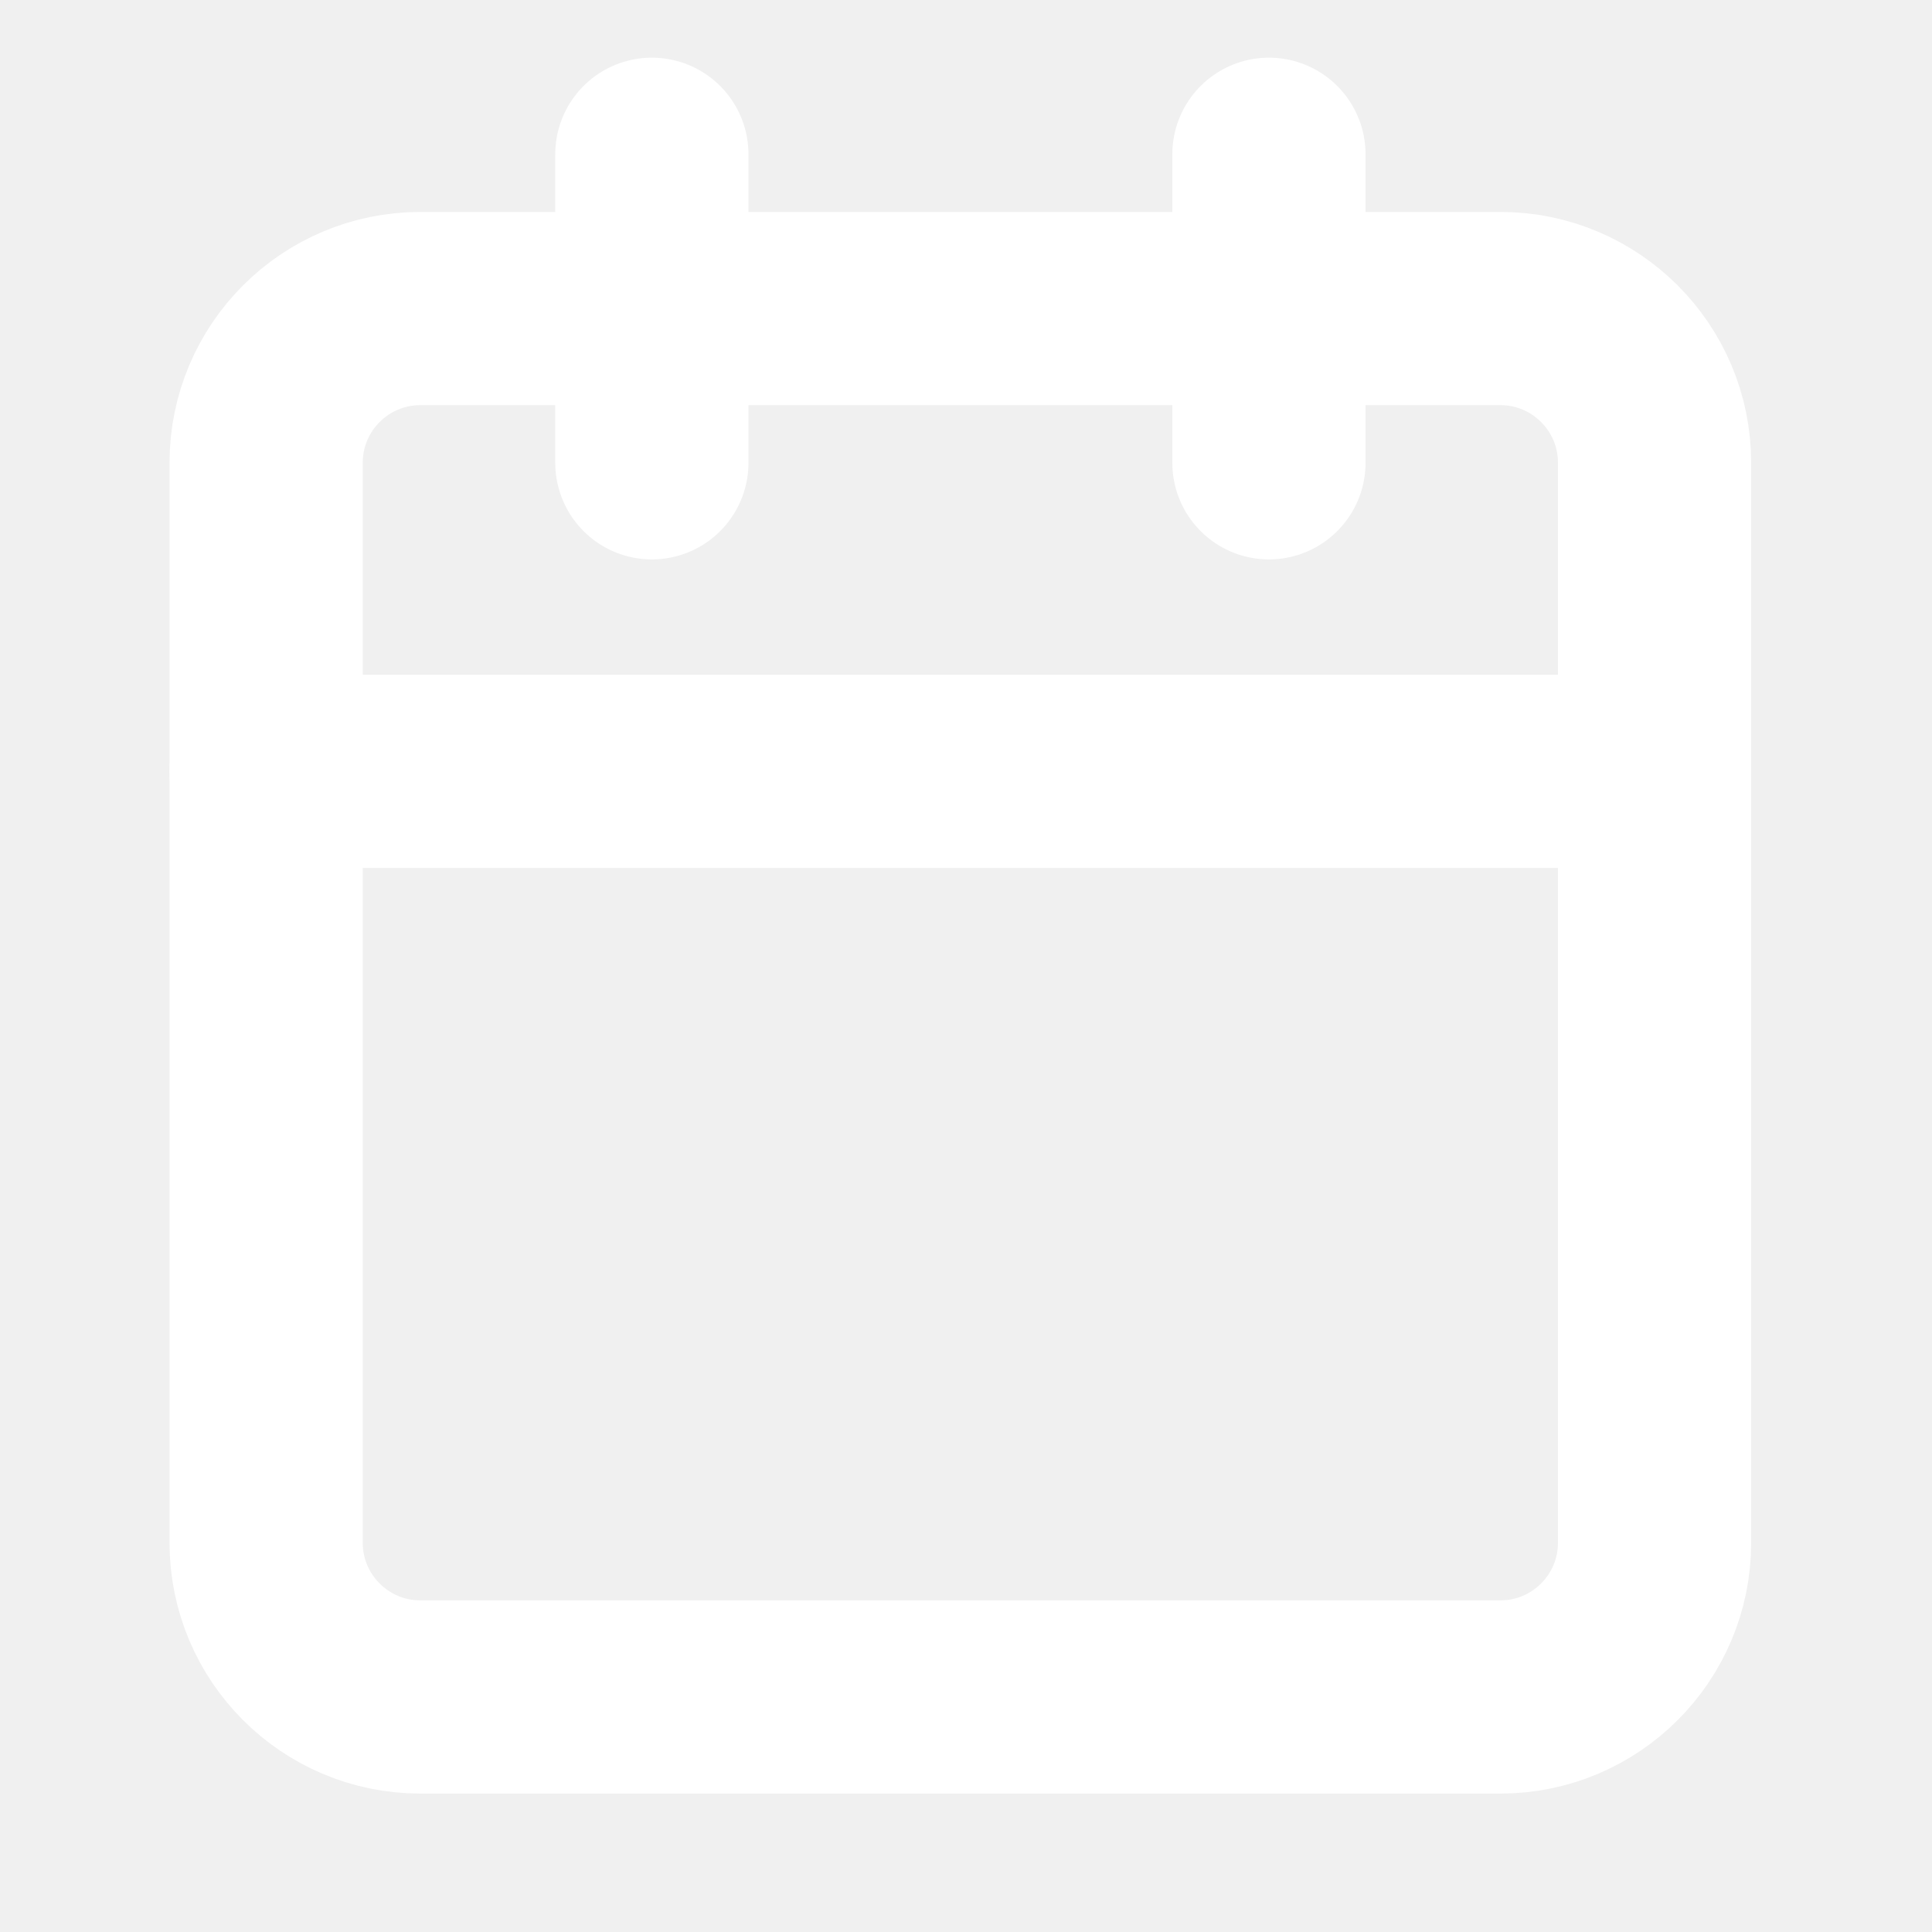
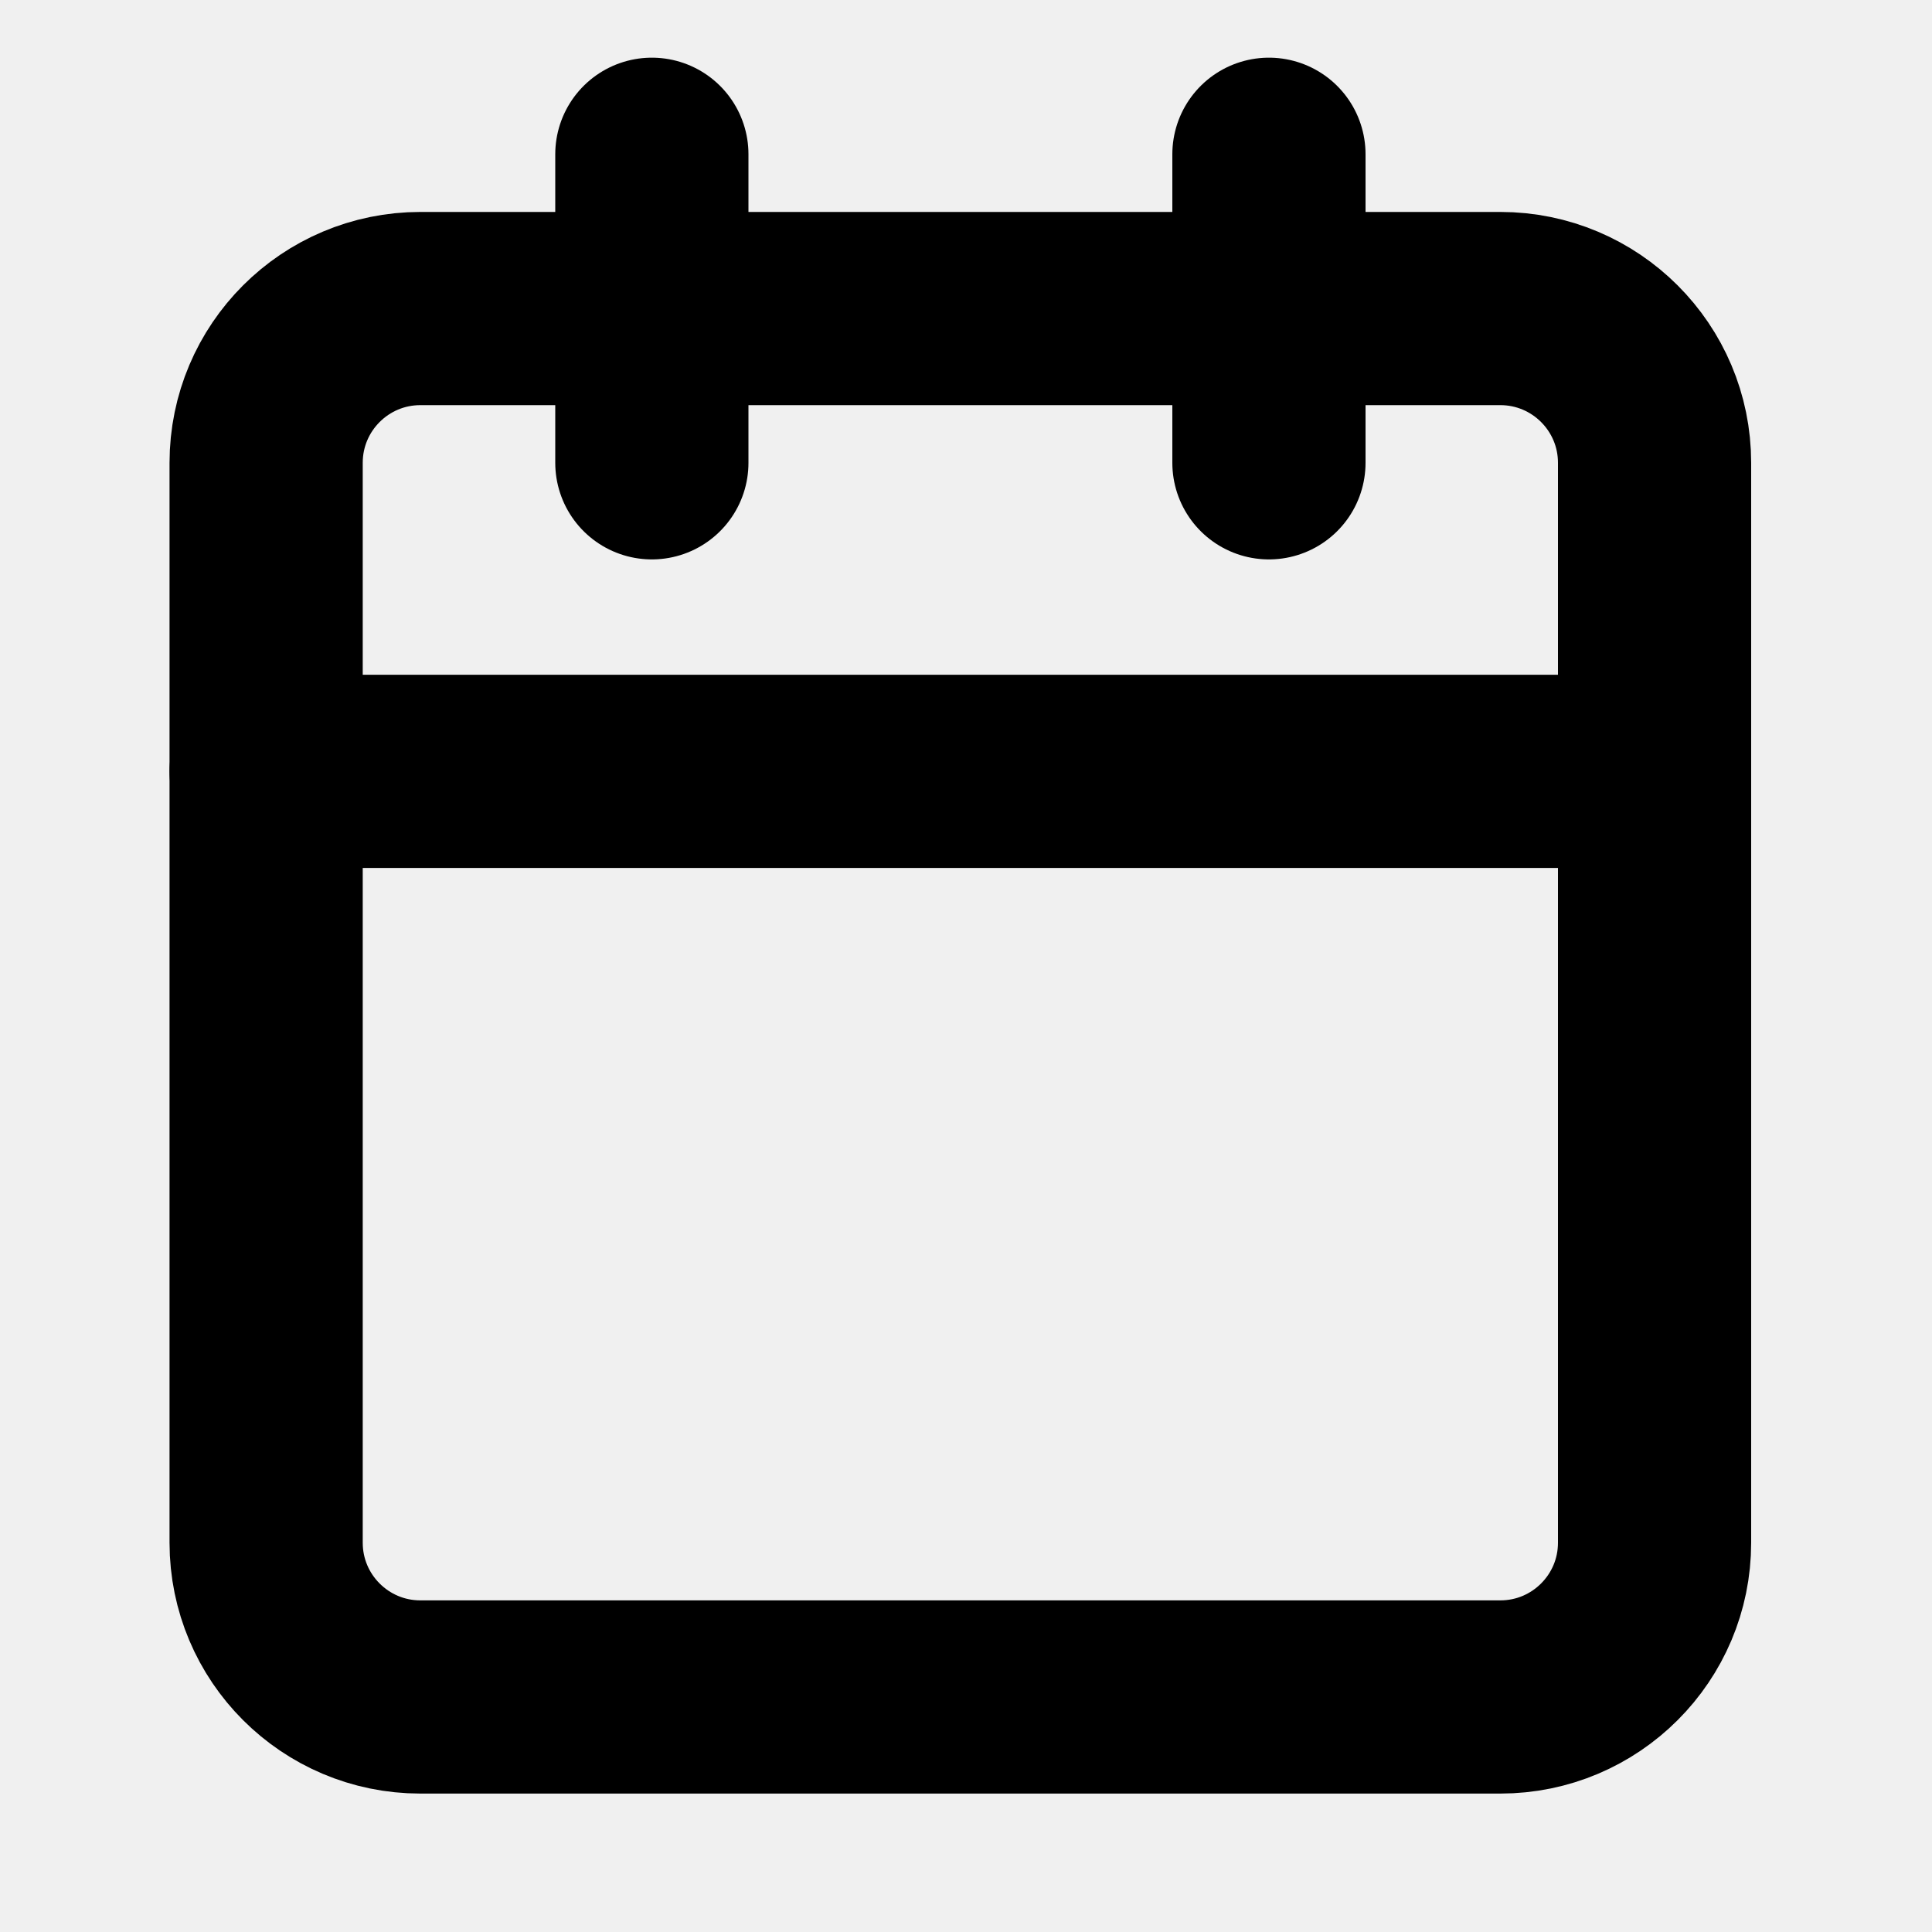
- <svg xmlns="http://www.w3.org/2000/svg" width="20" height="20" viewBox="0 0 20 20" fill="none">
-   <path d="M15.531 3.194H4.352C3.47 3.194 2.755 3.909 2.755 4.791V15.97C2.755 16.852 3.47 17.567 4.352 17.567H15.531C16.413 17.567 17.128 16.852 17.128 15.97V4.791C17.128 3.909 16.413 3.194 15.531 3.194Z" stroke="white" stroke-width="2" stroke-linecap="round" stroke-linejoin="round" />
-   <path d="M13.136 1.597V4.791" stroke="white" stroke-width="2" stroke-linecap="round" stroke-linejoin="round" />
-   <path d="M6.748 1.597V4.791" stroke="white" stroke-width="2" stroke-linecap="round" stroke-linejoin="round" />
-   <path d="M2.755 7.985H17.128" stroke="white" stroke-width="2" stroke-linecap="round" stroke-linejoin="round" />
+ <svg xmlns="http://www.w3.org/2000/svg" viewBox="0 0 20 20" fill="none">
+   <path d="M15.531 3.194H4.352C3.47 3.194 2.755 3.909 2.755 4.791V15.97C2.755 16.852 3.47 17.567 4.352 17.567H15.531C16.413 17.567 17.128 16.852 17.128 15.97V4.791C17.128 3.909 16.413 3.194 15.531 3.194Z" stroke="currentcolor" stroke-width="2" stroke-linecap="round" stroke-linejoin="round" />
+   <path d="M13.136 1.597V4.791" stroke="currentcolor" stroke-width="2" stroke-linecap="round" stroke-linejoin="round" />
+   <path d="M6.748 1.597V4.791" stroke="currentcolor" stroke-width="2" stroke-linecap="round" stroke-linejoin="round" />
+   <path d="M2.755 7.985H17.128" stroke="currentcolor" stroke-width="2" stroke-linecap="round" stroke-linejoin="round" />
</svg>
